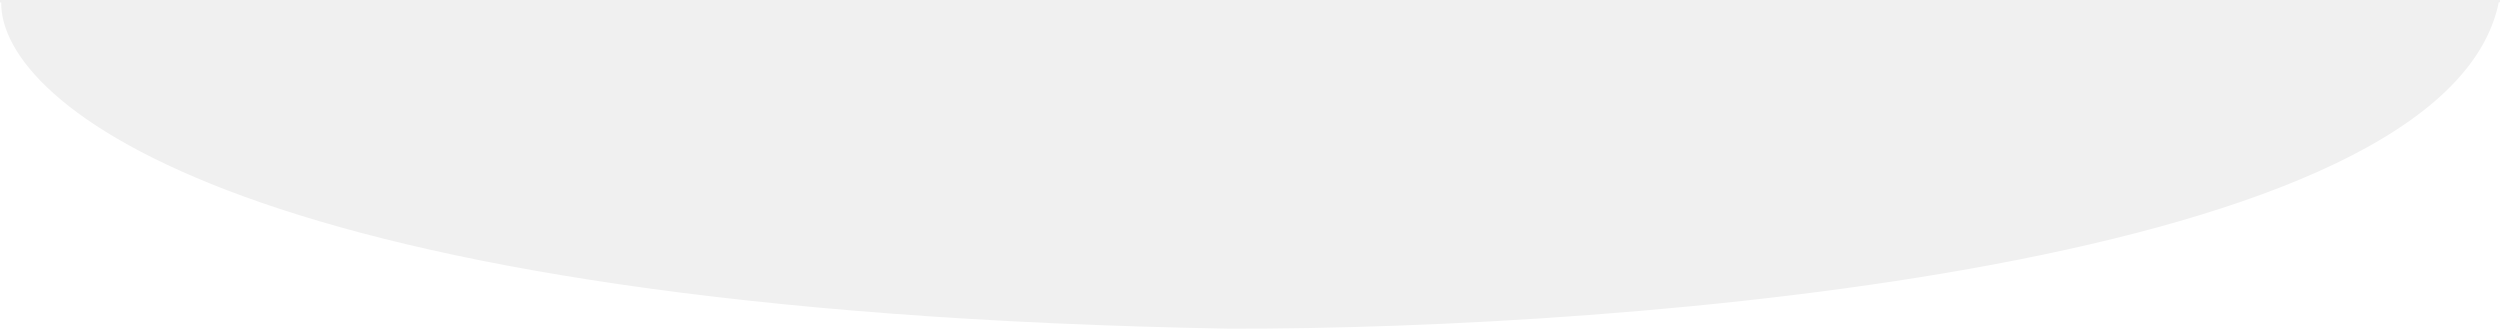
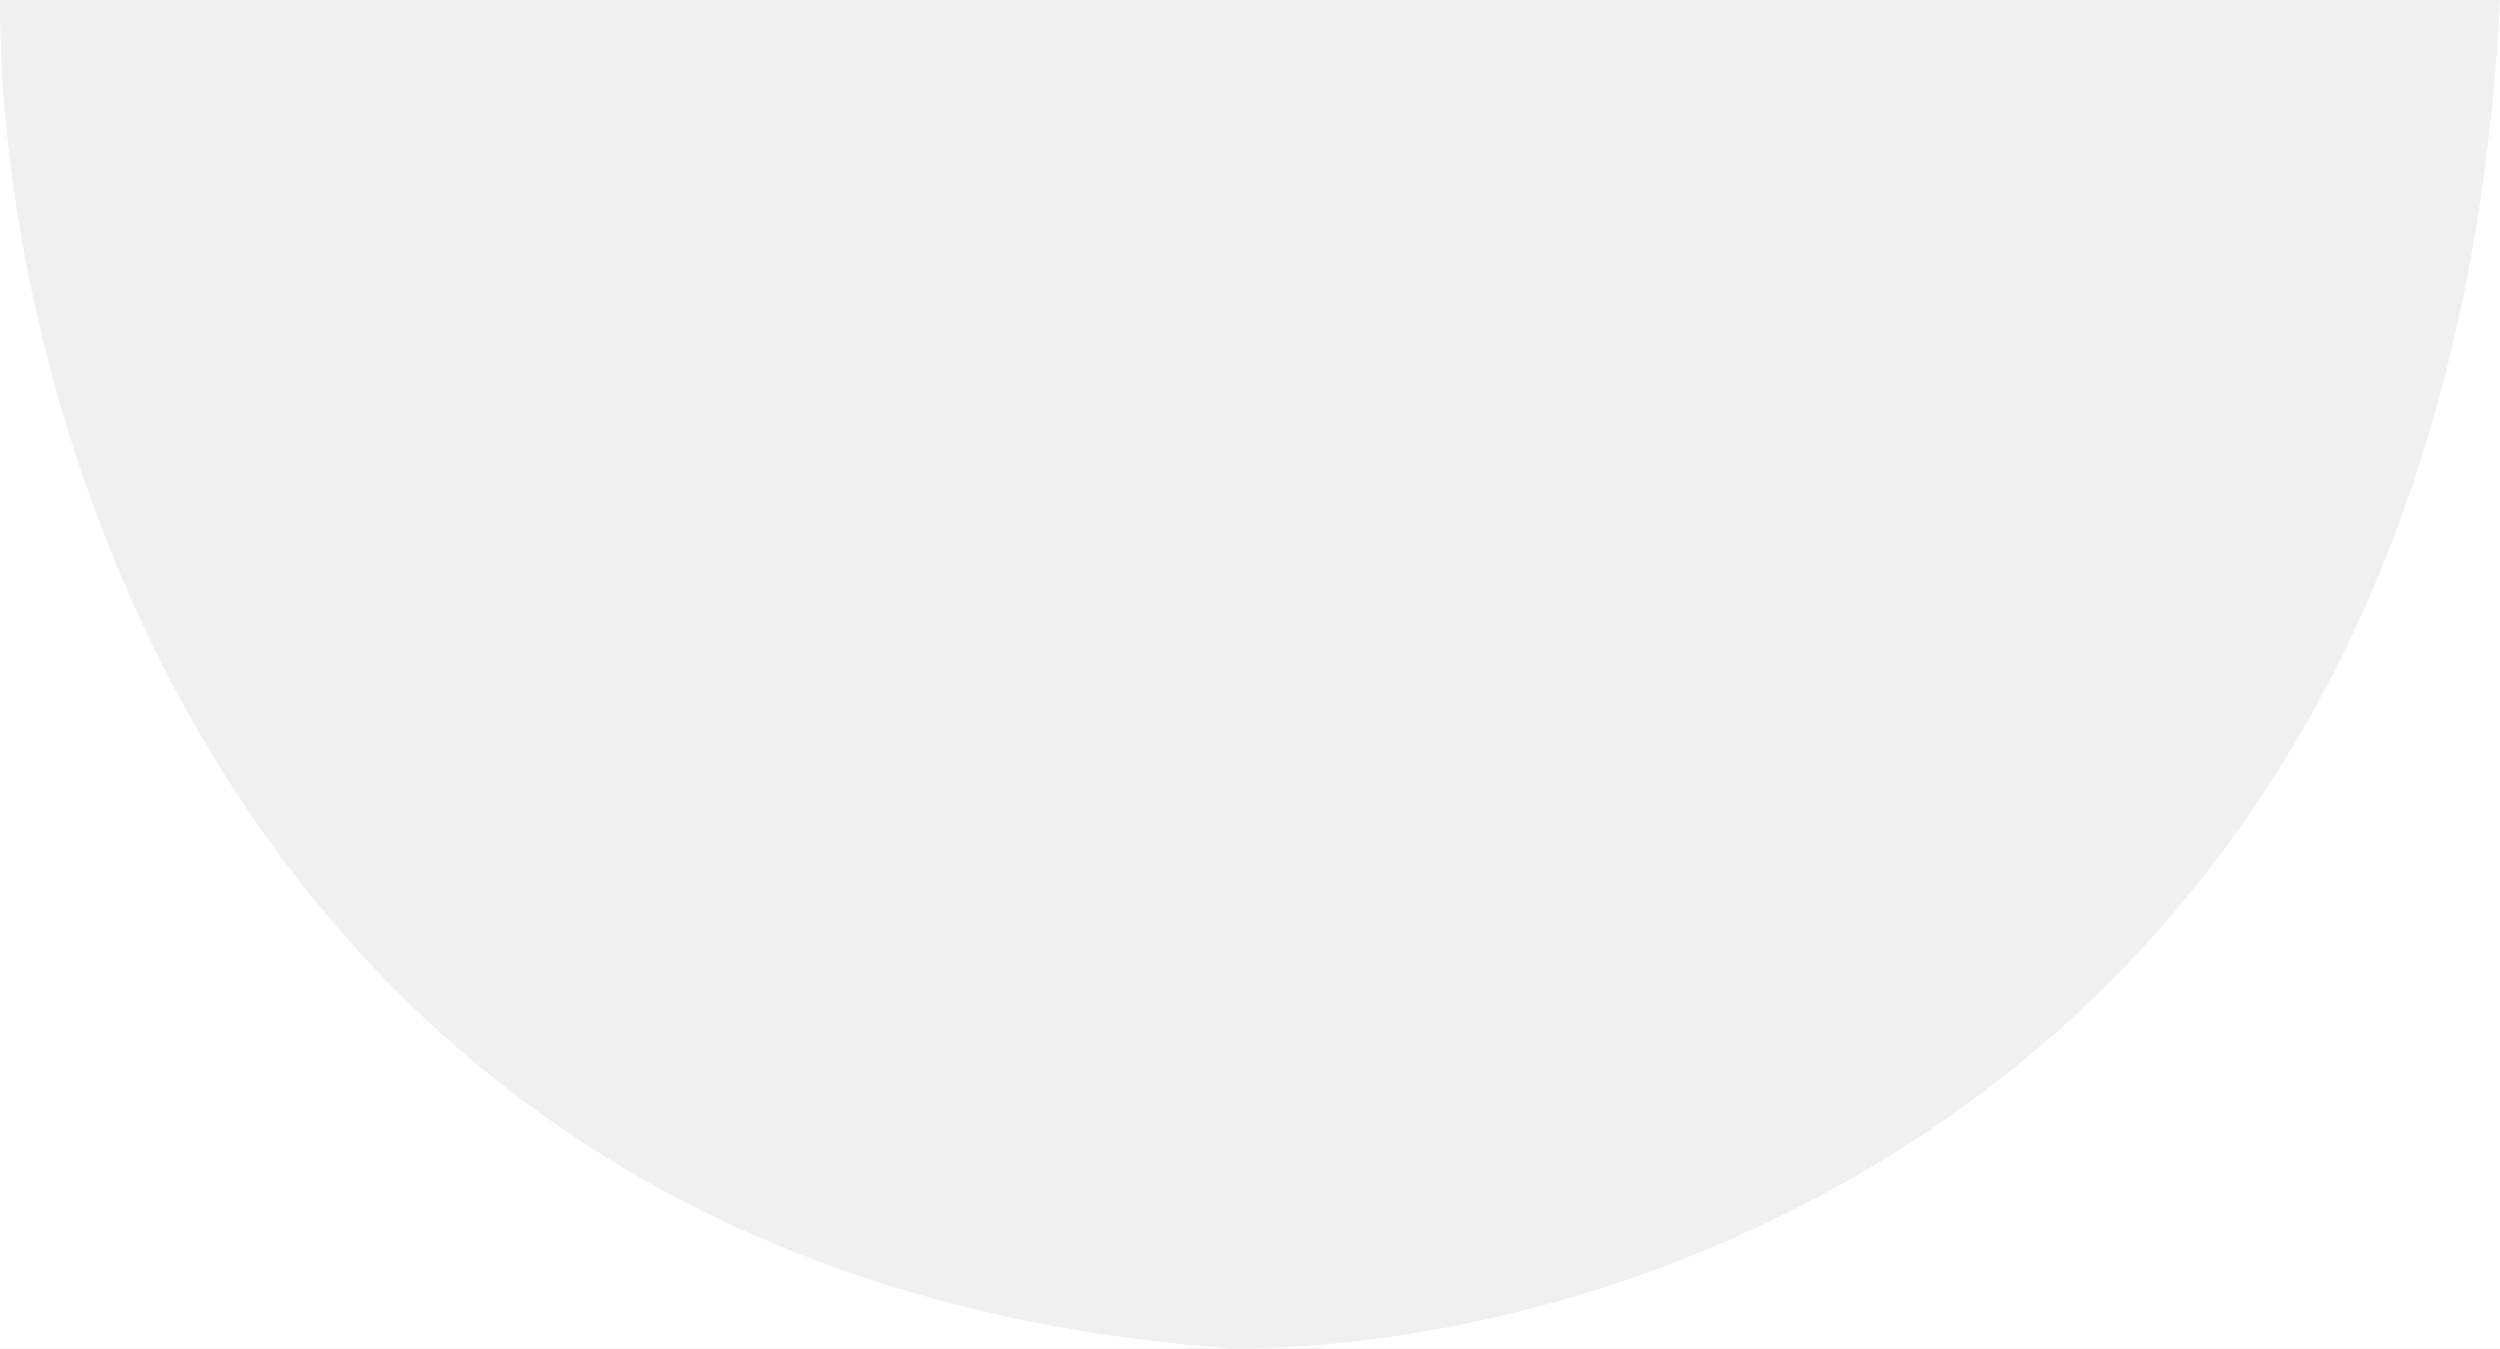
- <svg xmlns="http://www.w3.org/2000/svg" width="1023" height="135" viewBox="0 0 1023 135" fill="none">
-   <path d="M0.003 1.833C-0.001 1.553 -0.001 1.276 0.003 1V1.833C0.669 43.789 101.676 127.848 503.003 135H509.185C675.397 134.668 1001.28 107.661 1023 1V135H509.185C507.099 135.004 505.038 135.004 503.003 135H0.003L0.003 1.833Z" fill="white" />
-   <path d="M0.003 1C-0.663 42.667 99.003 127.8 503.003 135C667.17 135.333 1001 109 1023 1V135H0.003L0.003 1Z" stroke="white" />
+ <svg xmlns="http://www.w3.org/2000/svg" width="1023" height="551.756" viewBox="0 0 1023 551.756" fill="none" version="1.1" id="svg6">
+   <defs id="defs10" />
+   <path d="m 0.003,3.428 c -0.004,-1.15 -0.004,-2.293 0,-3.428 V 3.428 C 0.669,176.185 101.676,522.294 503.003,551.743 h 6.182 C 675.397,550.376 1001.28,439.175 1023,-3.4082767e-6 V 551.743 H 509.185 c -2.086,0.017 -4.147,0.017 -6.182,0 H 0.003 Z" fill="white" id="path2" style="fill:#ffffff;stroke-width:2.029" />
</svg>
